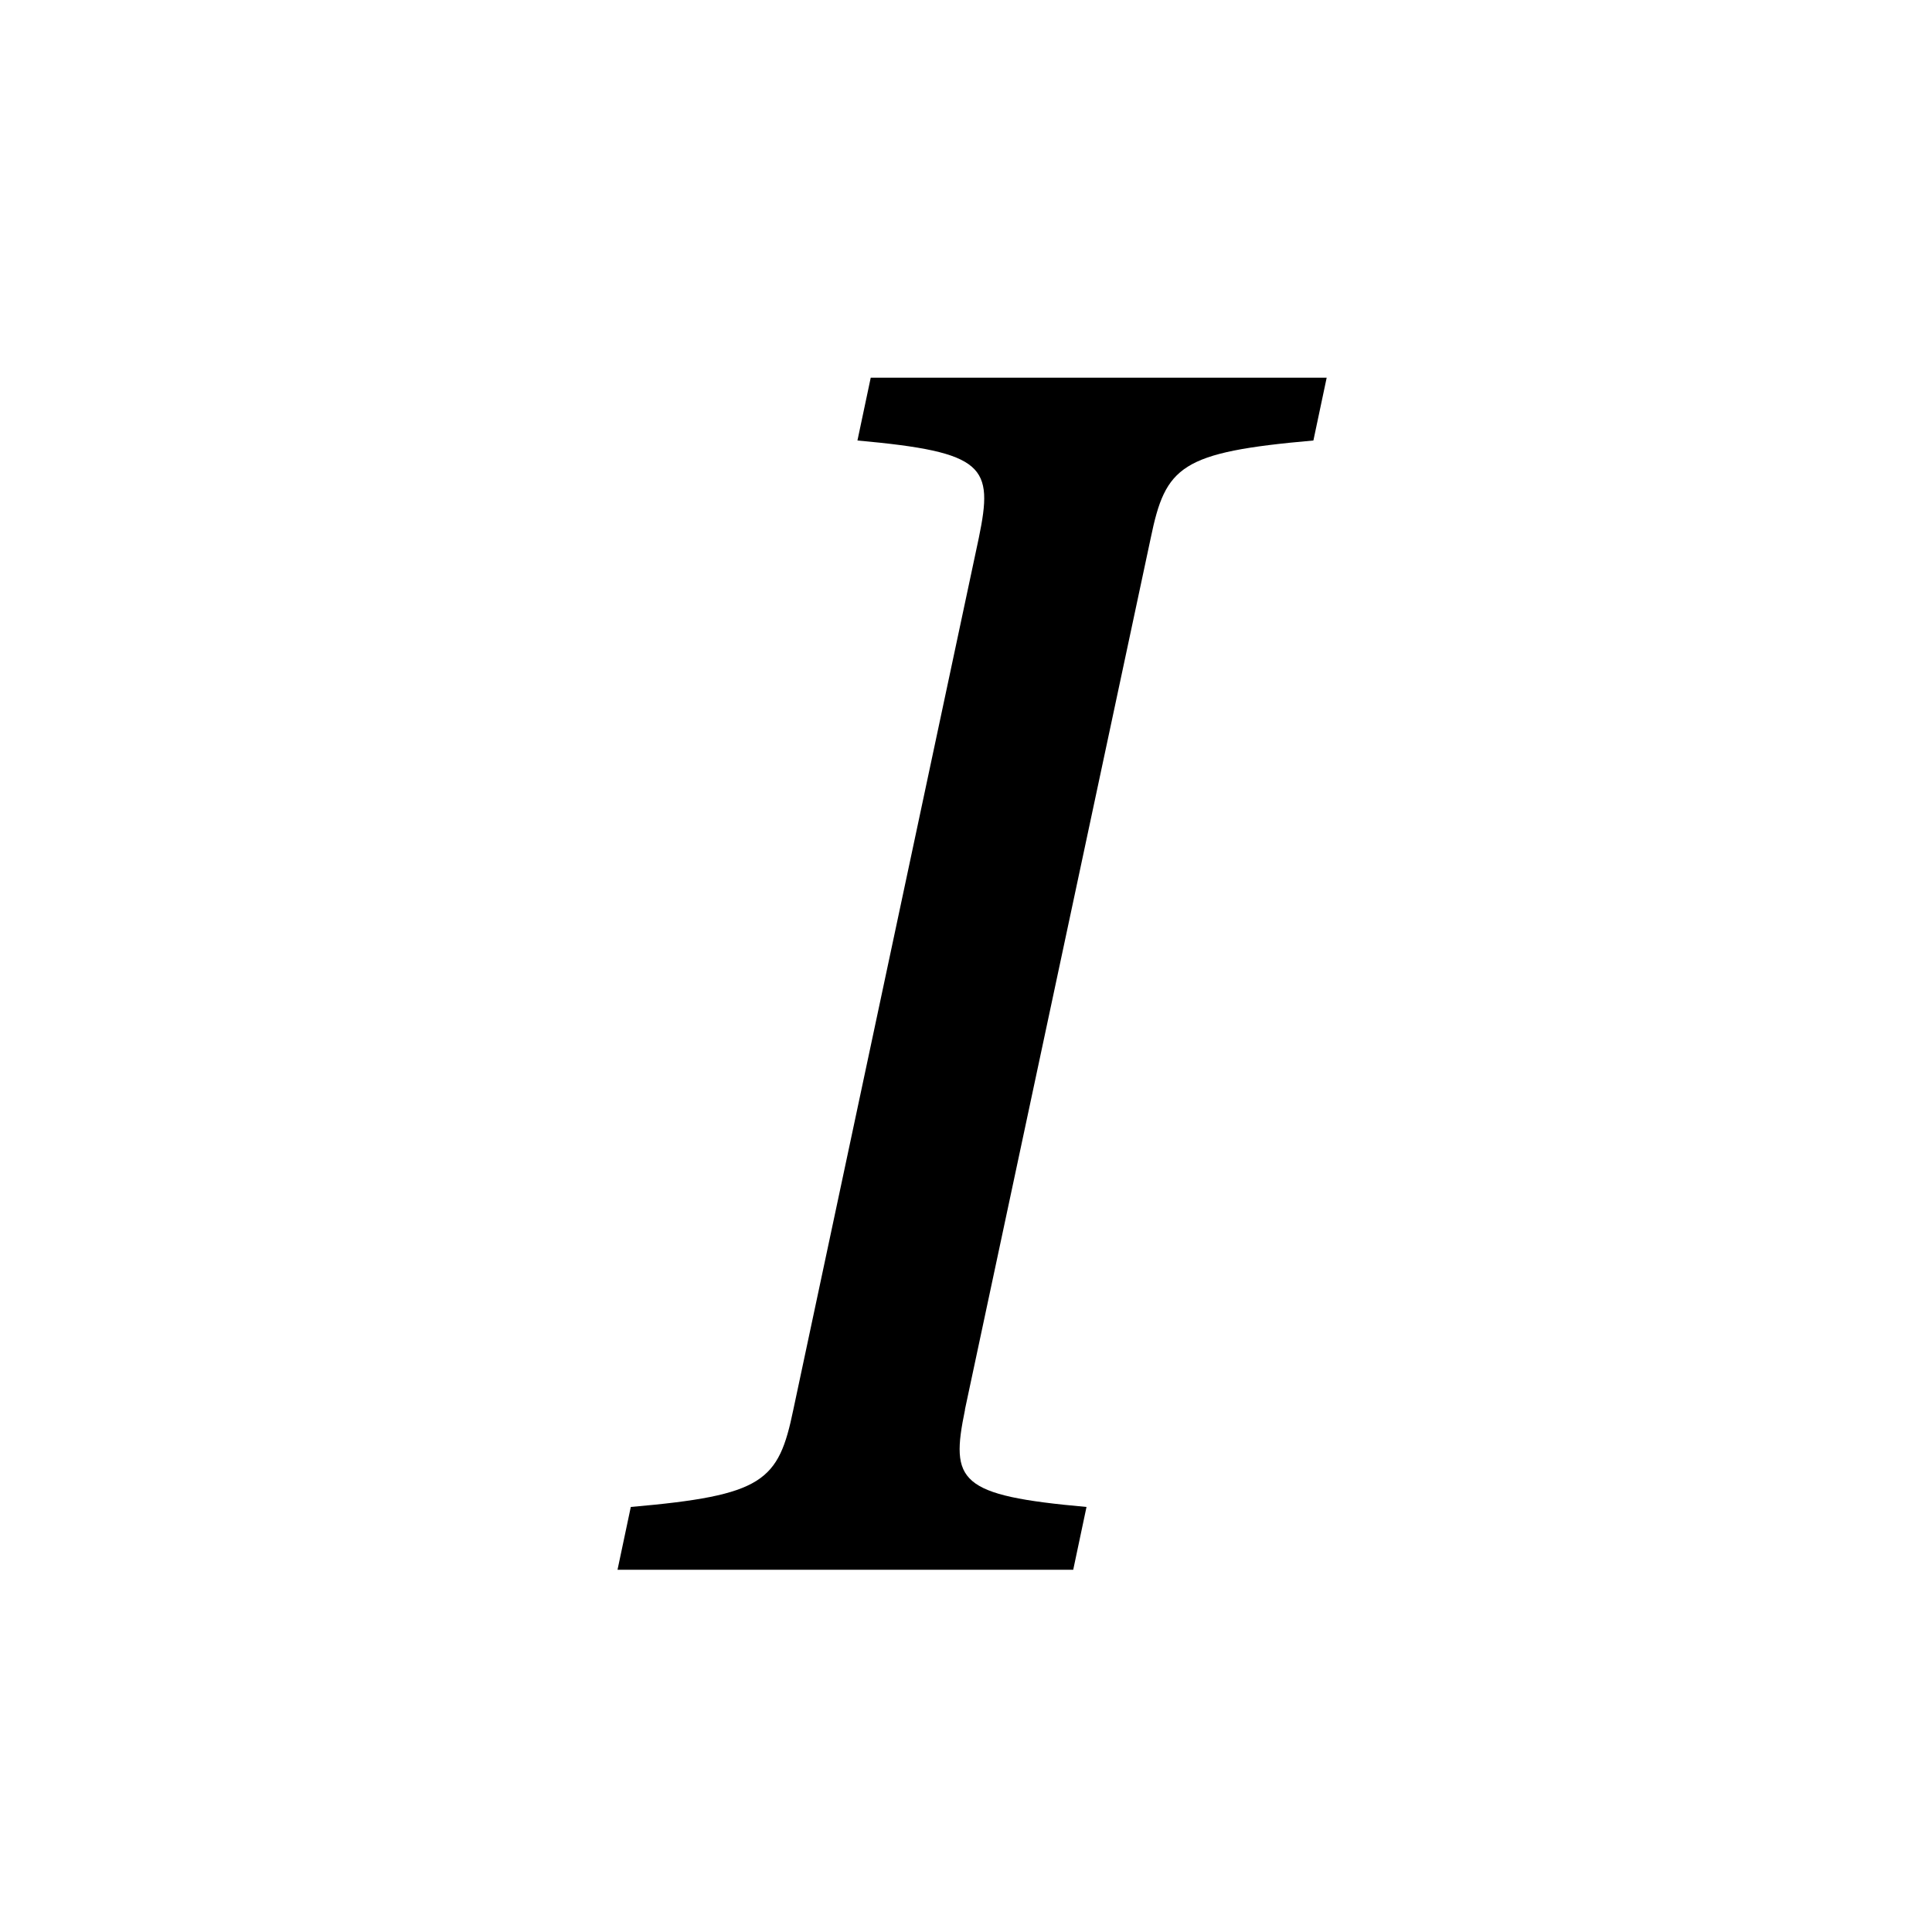
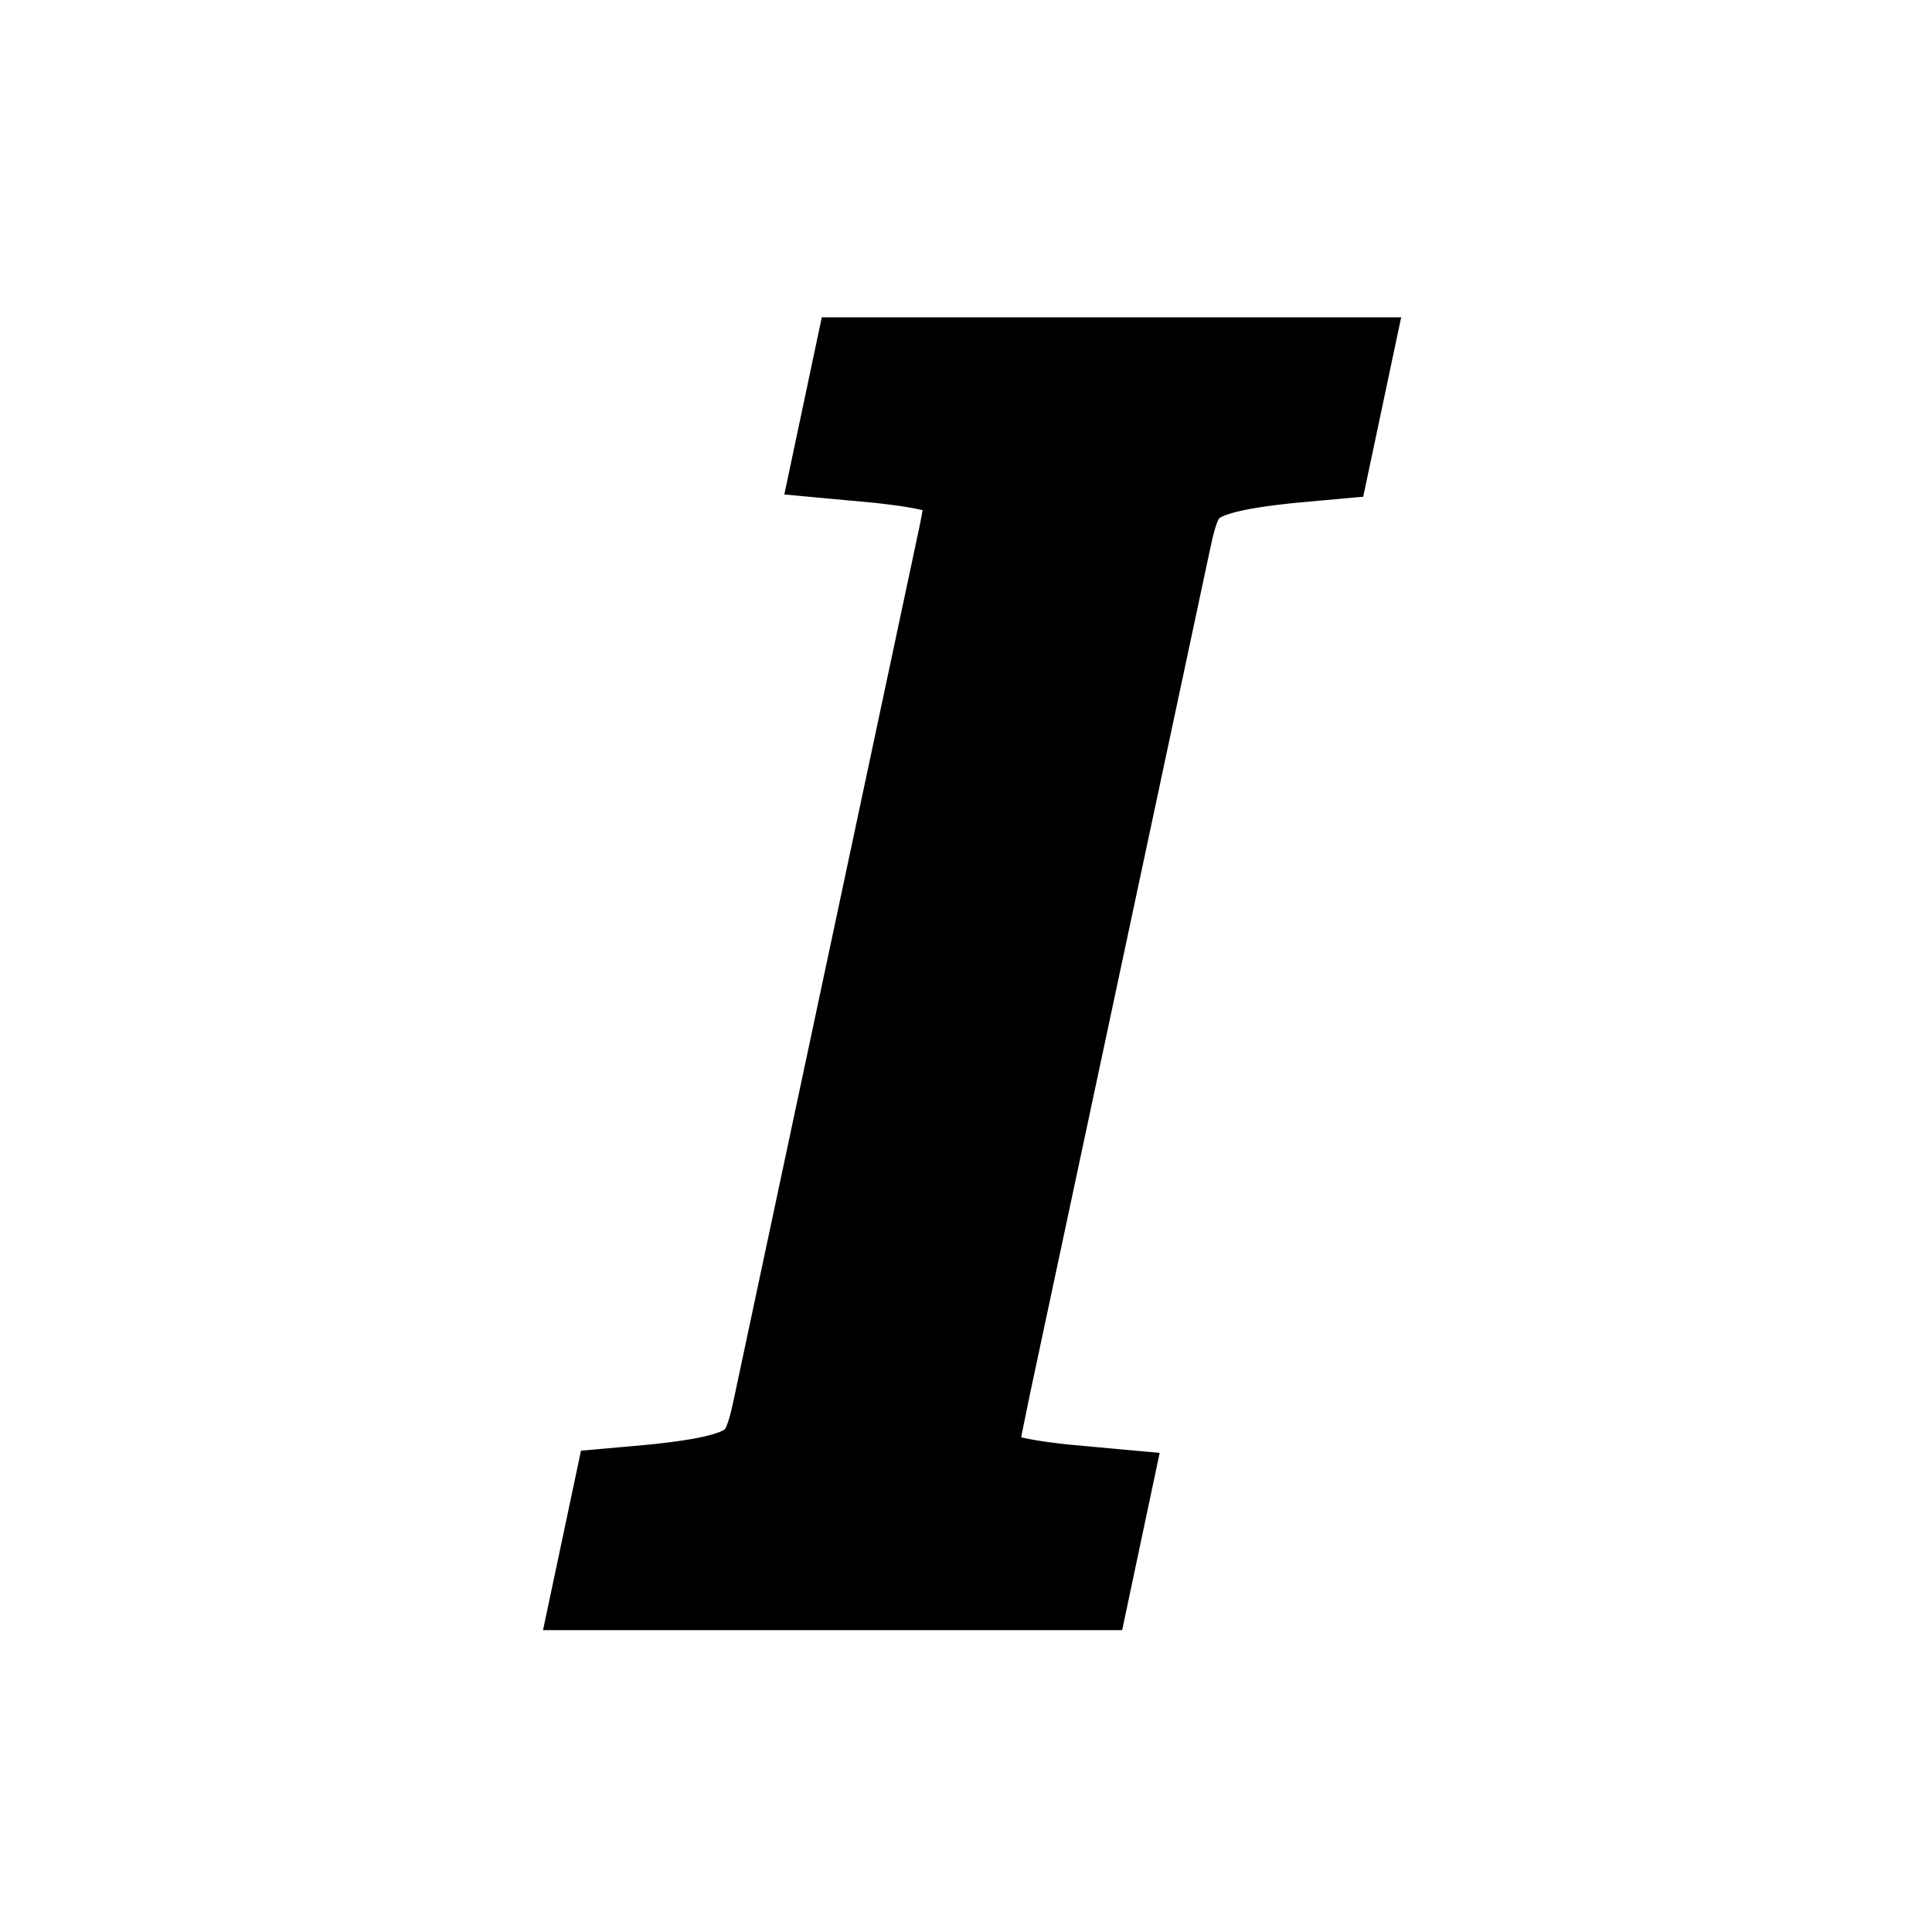
- <svg xmlns="http://www.w3.org/2000/svg" width="16" height="16" fill="currentColor" class="bi bi-type-italic" viewBox="0 0 16 16">
+ <svg xmlns="http://www.w3.org/2000/svg" width="16" height="16" fill="currentColor" stroke="currentColor" class="bi bi-type-italic" viewBox="0 0 16 16">
  <path d="M7.991 11.674 9.53 4.455c.123-.595.246-.71 1.347-.807l.11-.52H7.211l-.11.52c1.06.096 1.128.212 1.005.807L6.57 11.674c-.123.595-.246.71-1.346.806l-.11.52h3.774l.11-.52c-1.06-.095-1.129-.211-1.006-.806z" />
</svg>
